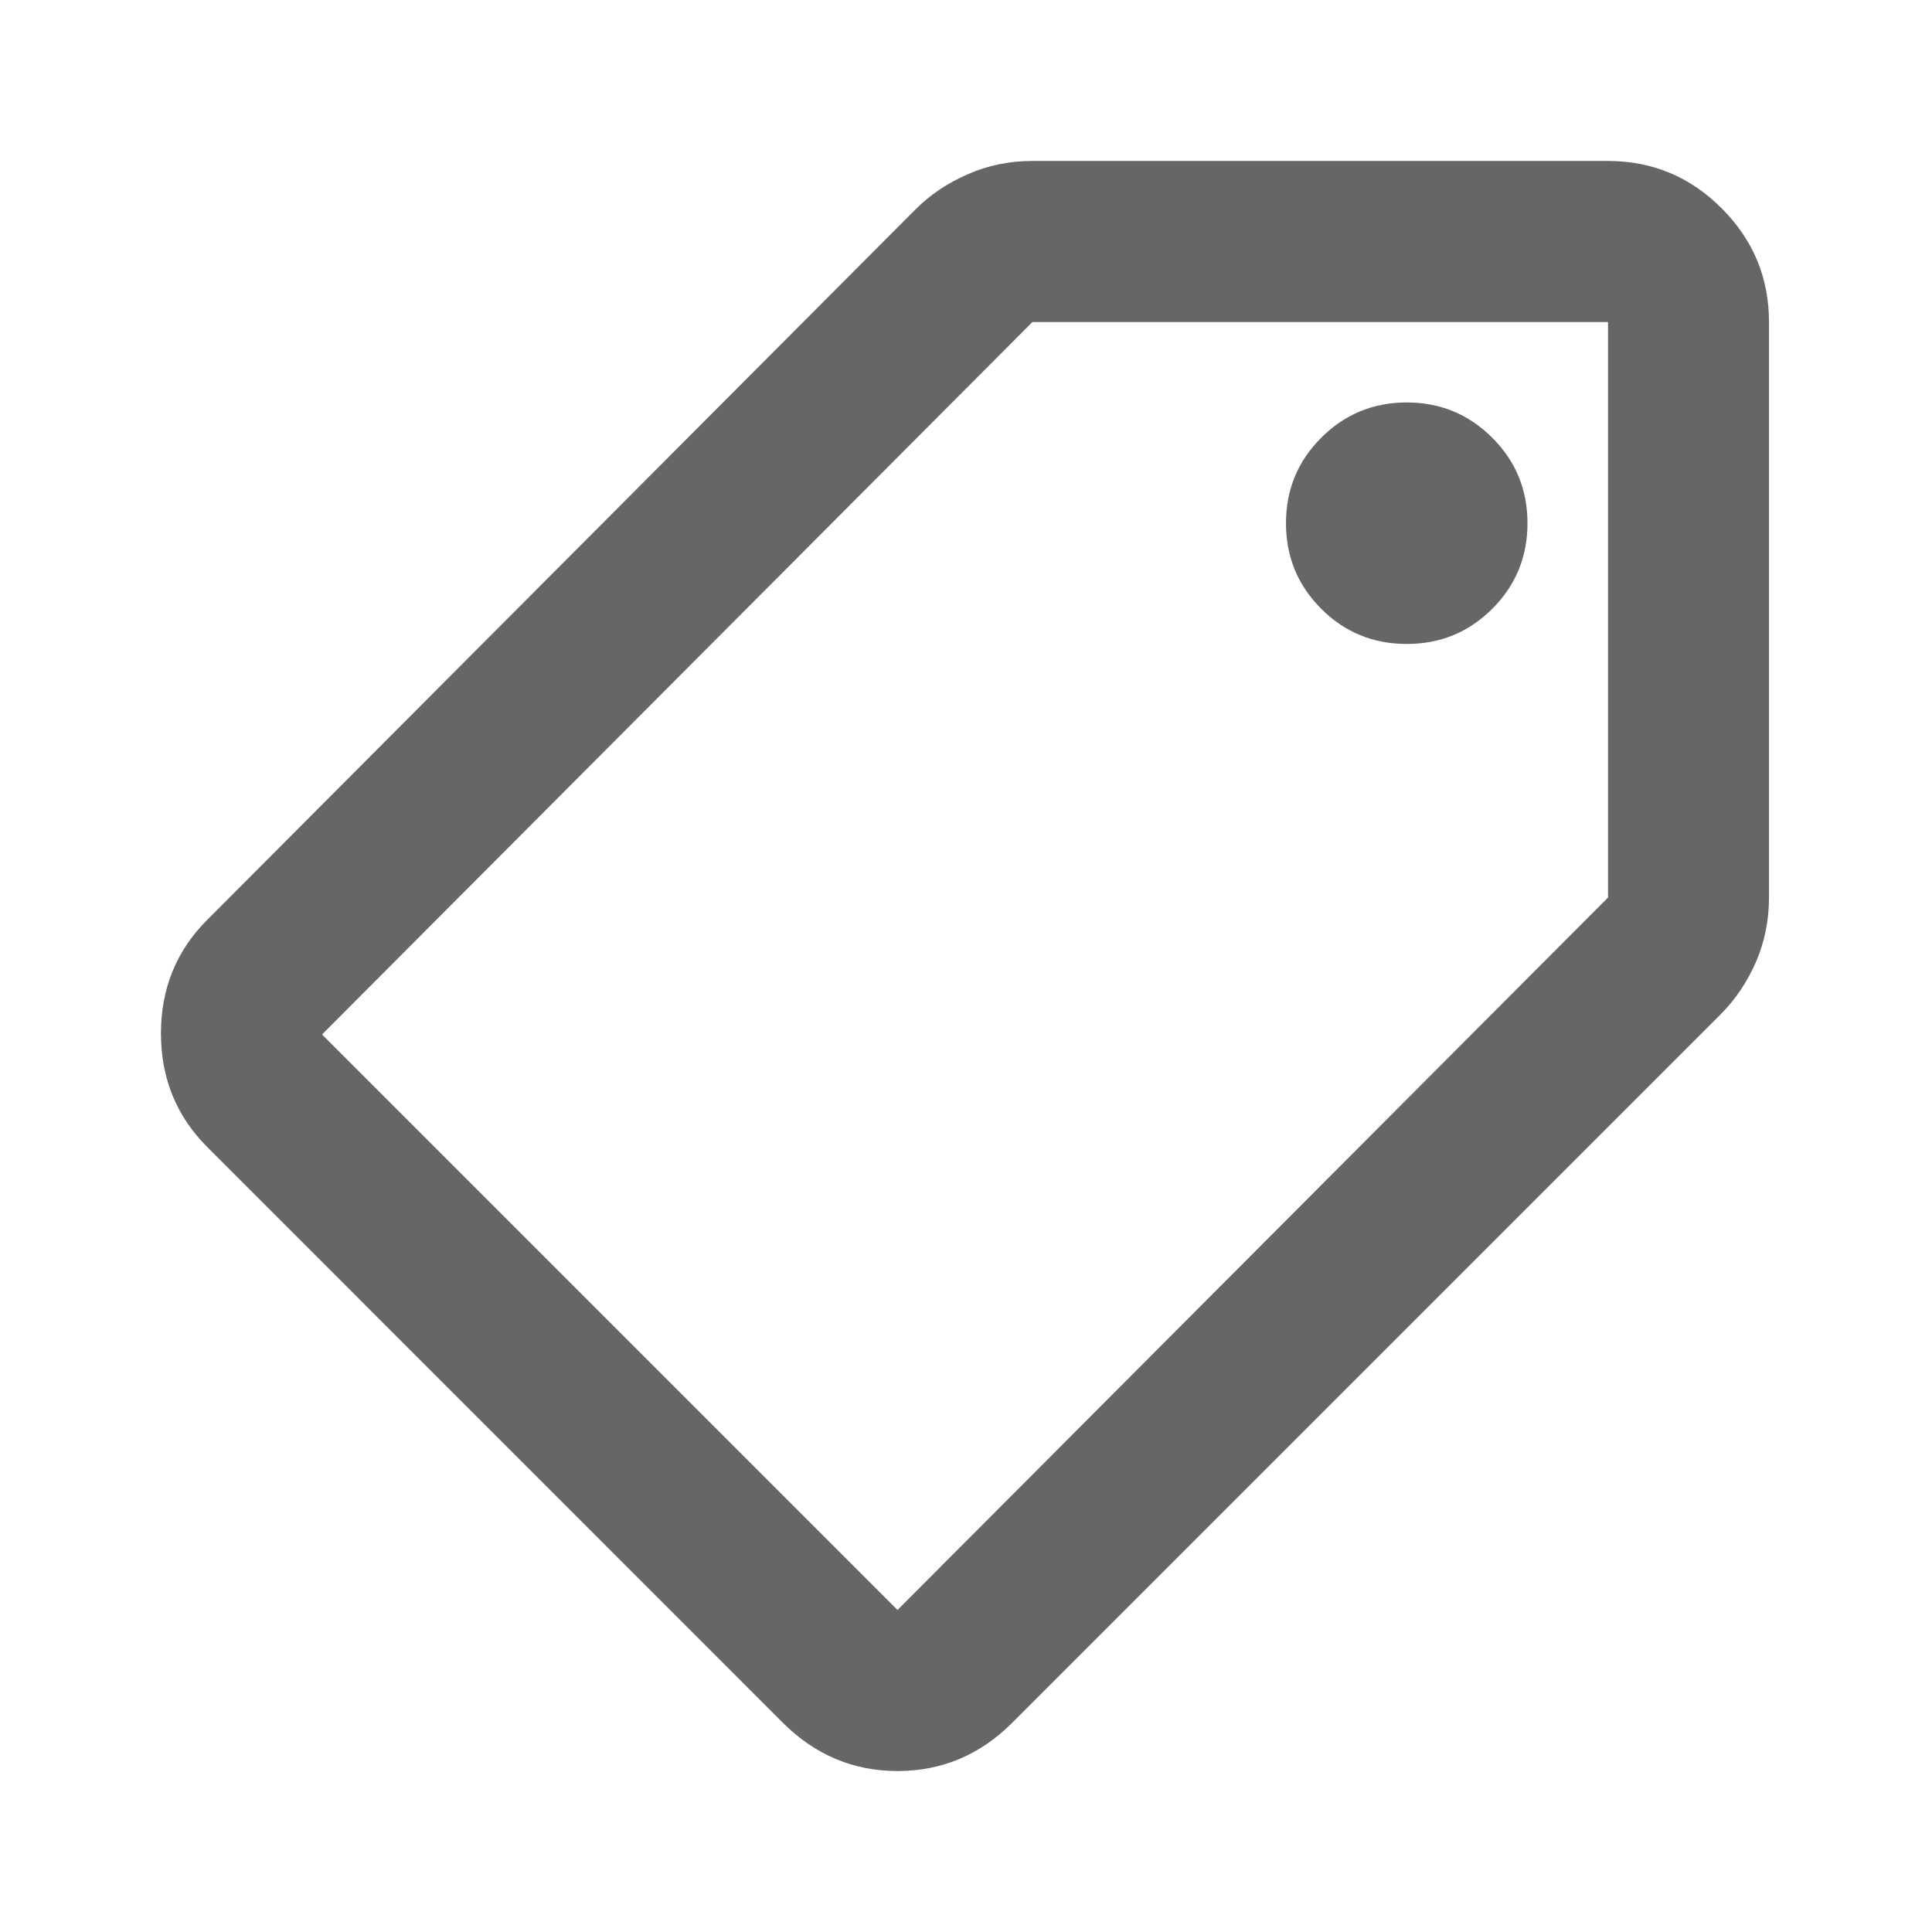
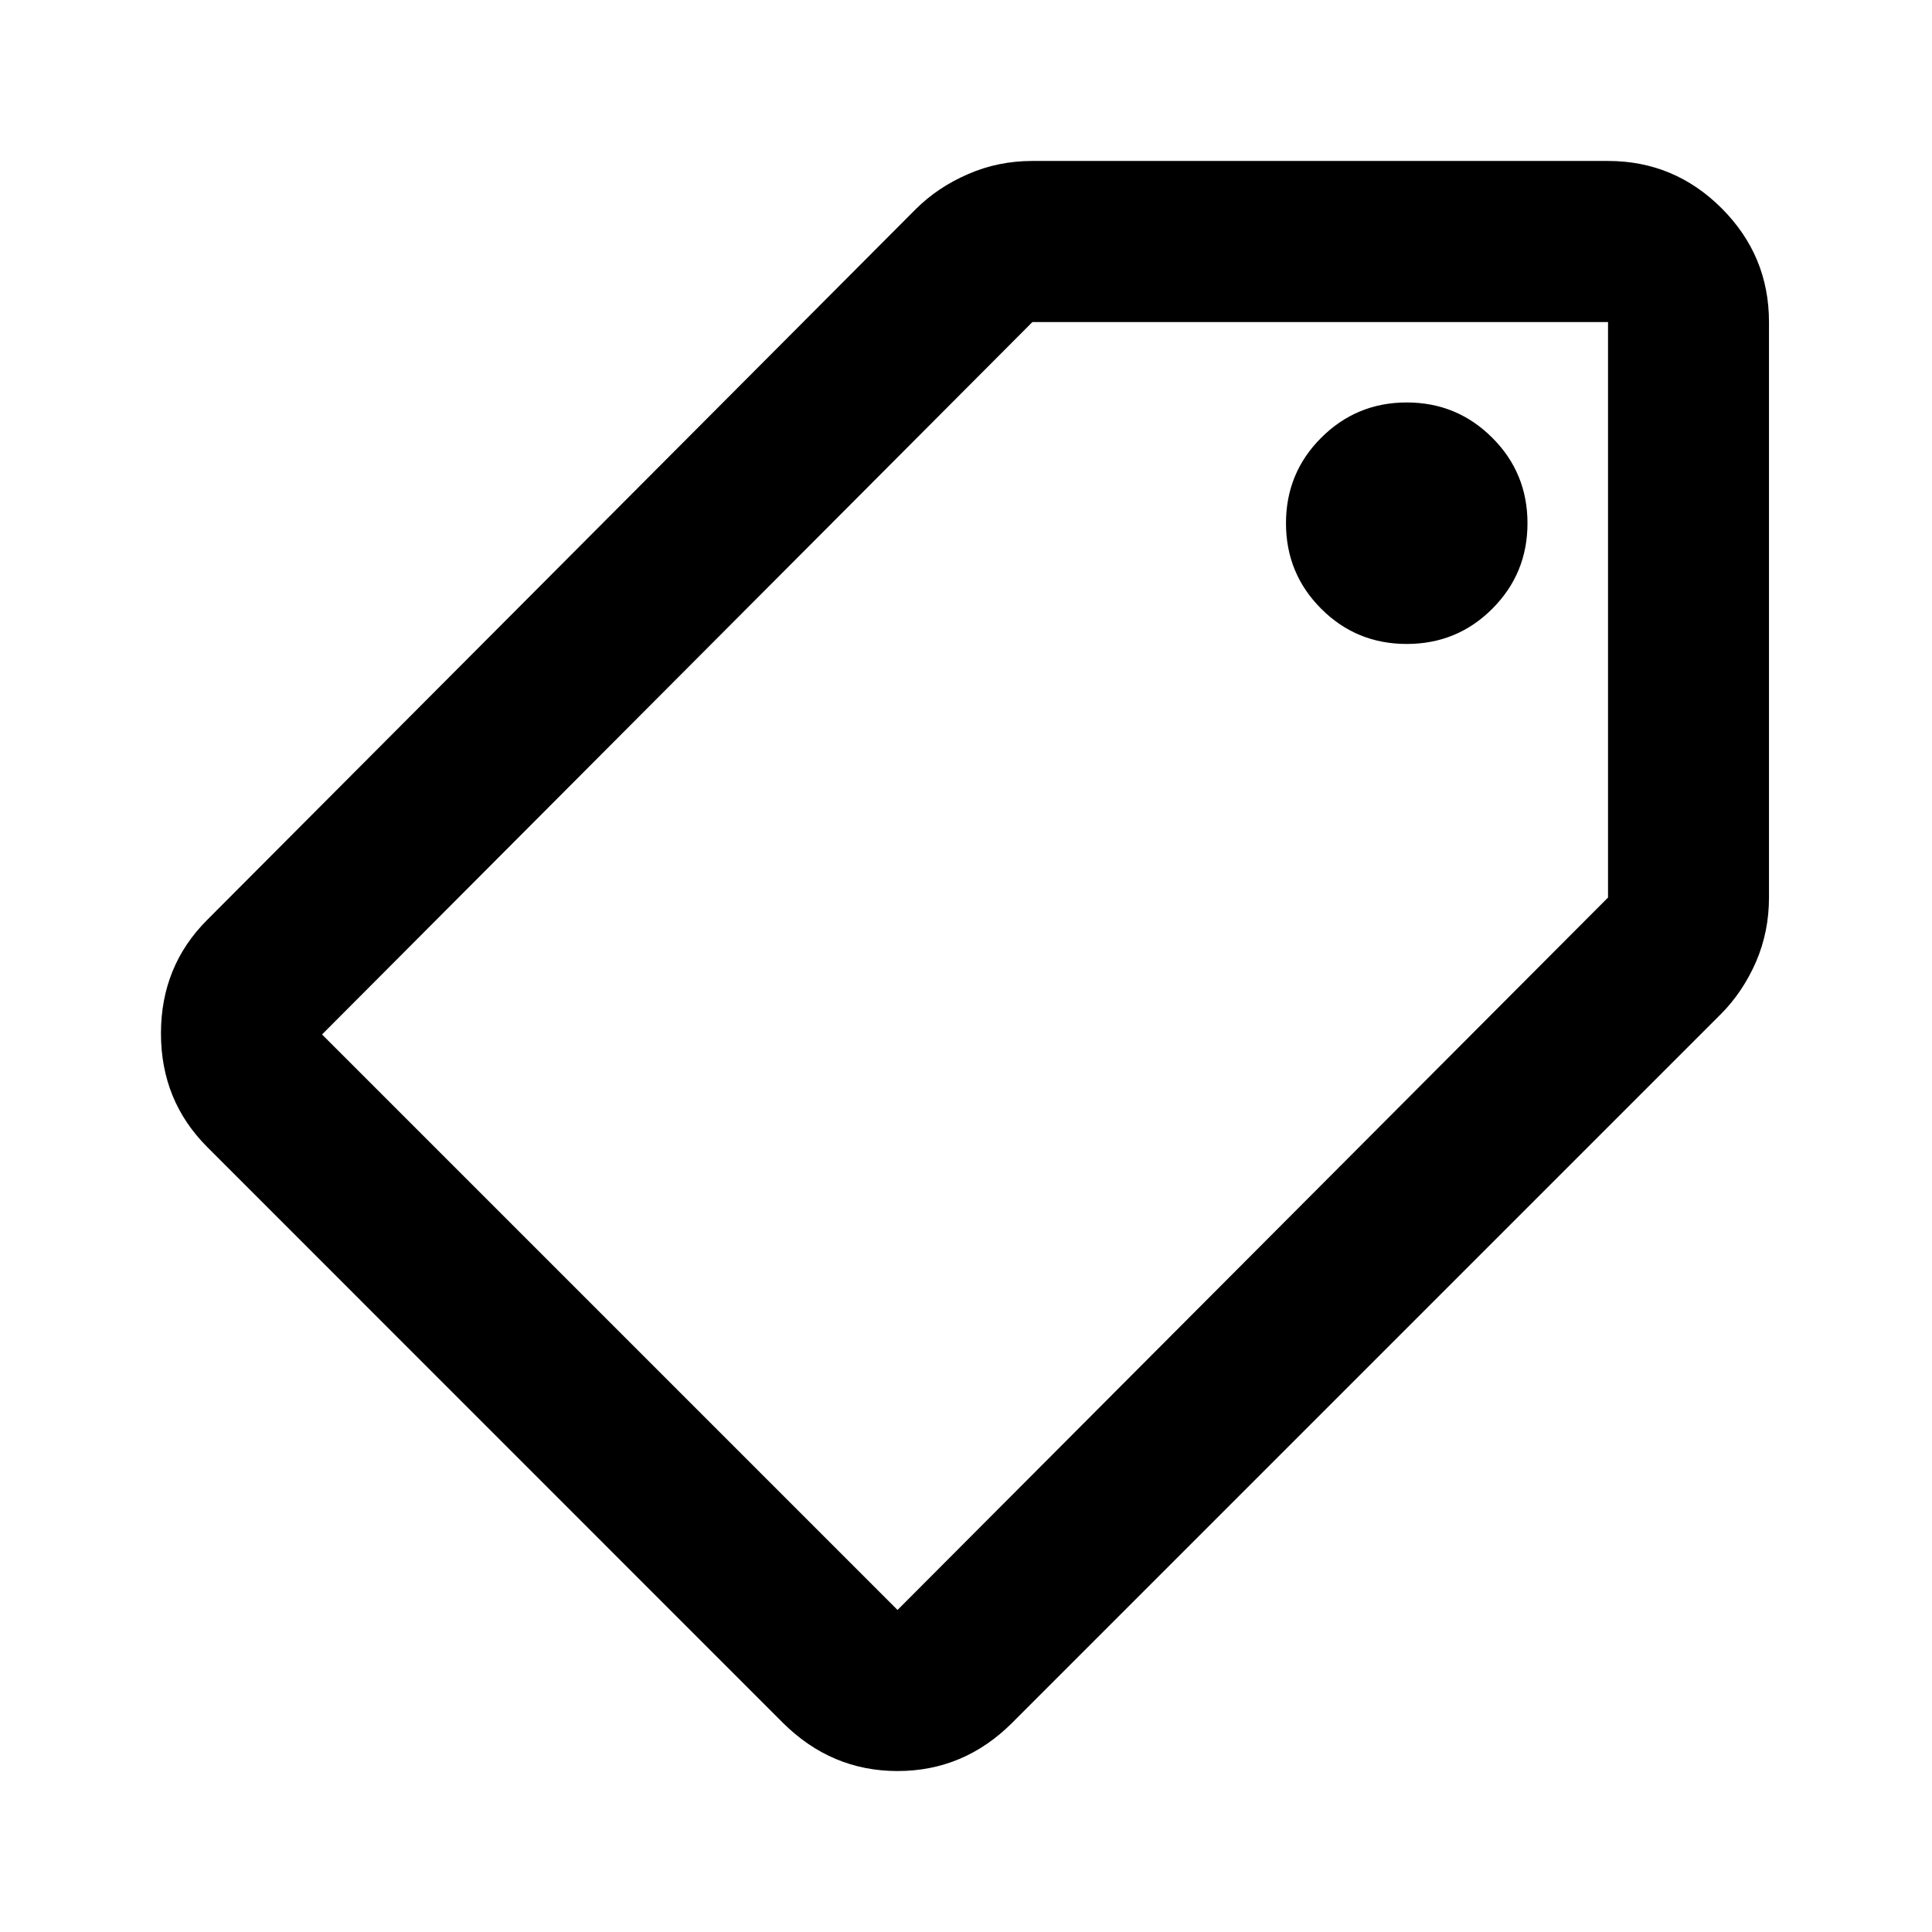
<svg xmlns="http://www.w3.org/2000/svg" width="16" height="16" viewBox="0 0 16 16" fill="none">
-   <path d="M8.383 14.267C8.117 14.533 7.8 14.667 7.433 14.667C7.067 14.667 6.75 14.533 6.483 14.267L1.717 9.5C1.461 9.244 1.333 8.931 1.333 8.558C1.333 8.186 1.461 7.872 1.717 7.617L7.583 1.733C7.705 1.611 7.85 1.514 8.017 1.442C8.183 1.369 8.361 1.333 8.55 1.333H13.317C13.683 1.333 13.997 1.464 14.258 1.725C14.519 1.986 14.65 2.3 14.65 2.667V7.433C14.65 7.622 14.614 7.8 14.542 7.967C14.469 8.133 14.372 8.278 14.25 8.4L8.383 14.267ZM11.65 5.333C11.928 5.333 12.164 5.236 12.358 5.042C12.553 4.847 12.65 4.611 12.65 4.333C12.65 4.056 12.553 3.819 12.358 3.625C12.164 3.431 11.928 3.333 11.65 3.333C11.372 3.333 11.136 3.431 10.942 3.625C10.747 3.819 10.65 4.056 10.65 4.333C10.65 4.611 10.747 4.847 10.942 5.042C11.136 5.236 11.372 5.333 11.65 5.333ZM7.433 13.333L13.317 7.433V2.667H8.55L2.667 8.567L7.433 13.333Z" fill="#666666" />
+   <path d="M8.383 14.267C8.117 14.533 7.8 14.667 7.433 14.667C7.067 14.667 6.75 14.533 6.483 14.267L1.717 9.5C1.461 9.244 1.333 8.931 1.333 8.558C1.333 8.186 1.461 7.872 1.717 7.617L7.583 1.733C7.705 1.611 7.85 1.514 8.017 1.442C8.183 1.369 8.361 1.333 8.55 1.333H13.317C13.683 1.333 13.997 1.464 14.258 1.725C14.519 1.986 14.65 2.3 14.65 2.667V7.433C14.65 7.622 14.614 7.8 14.542 7.967C14.469 8.133 14.372 8.278 14.25 8.4L8.383 14.267ZM11.65 5.333C11.928 5.333 12.164 5.236 12.358 5.042C12.553 4.847 12.65 4.611 12.65 4.333C12.65 4.056 12.553 3.819 12.358 3.625C12.164 3.431 11.928 3.333 11.65 3.333C11.372 3.333 11.136 3.431 10.942 3.625C10.747 3.819 10.65 4.056 10.65 4.333C10.65 4.611 10.747 4.847 10.942 5.042C11.136 5.236 11.372 5.333 11.65 5.333ZM7.433 13.333L13.317 7.433V2.667H8.55L2.667 8.567L7.433 13.333Z" fill="currentColor" />
</svg>
